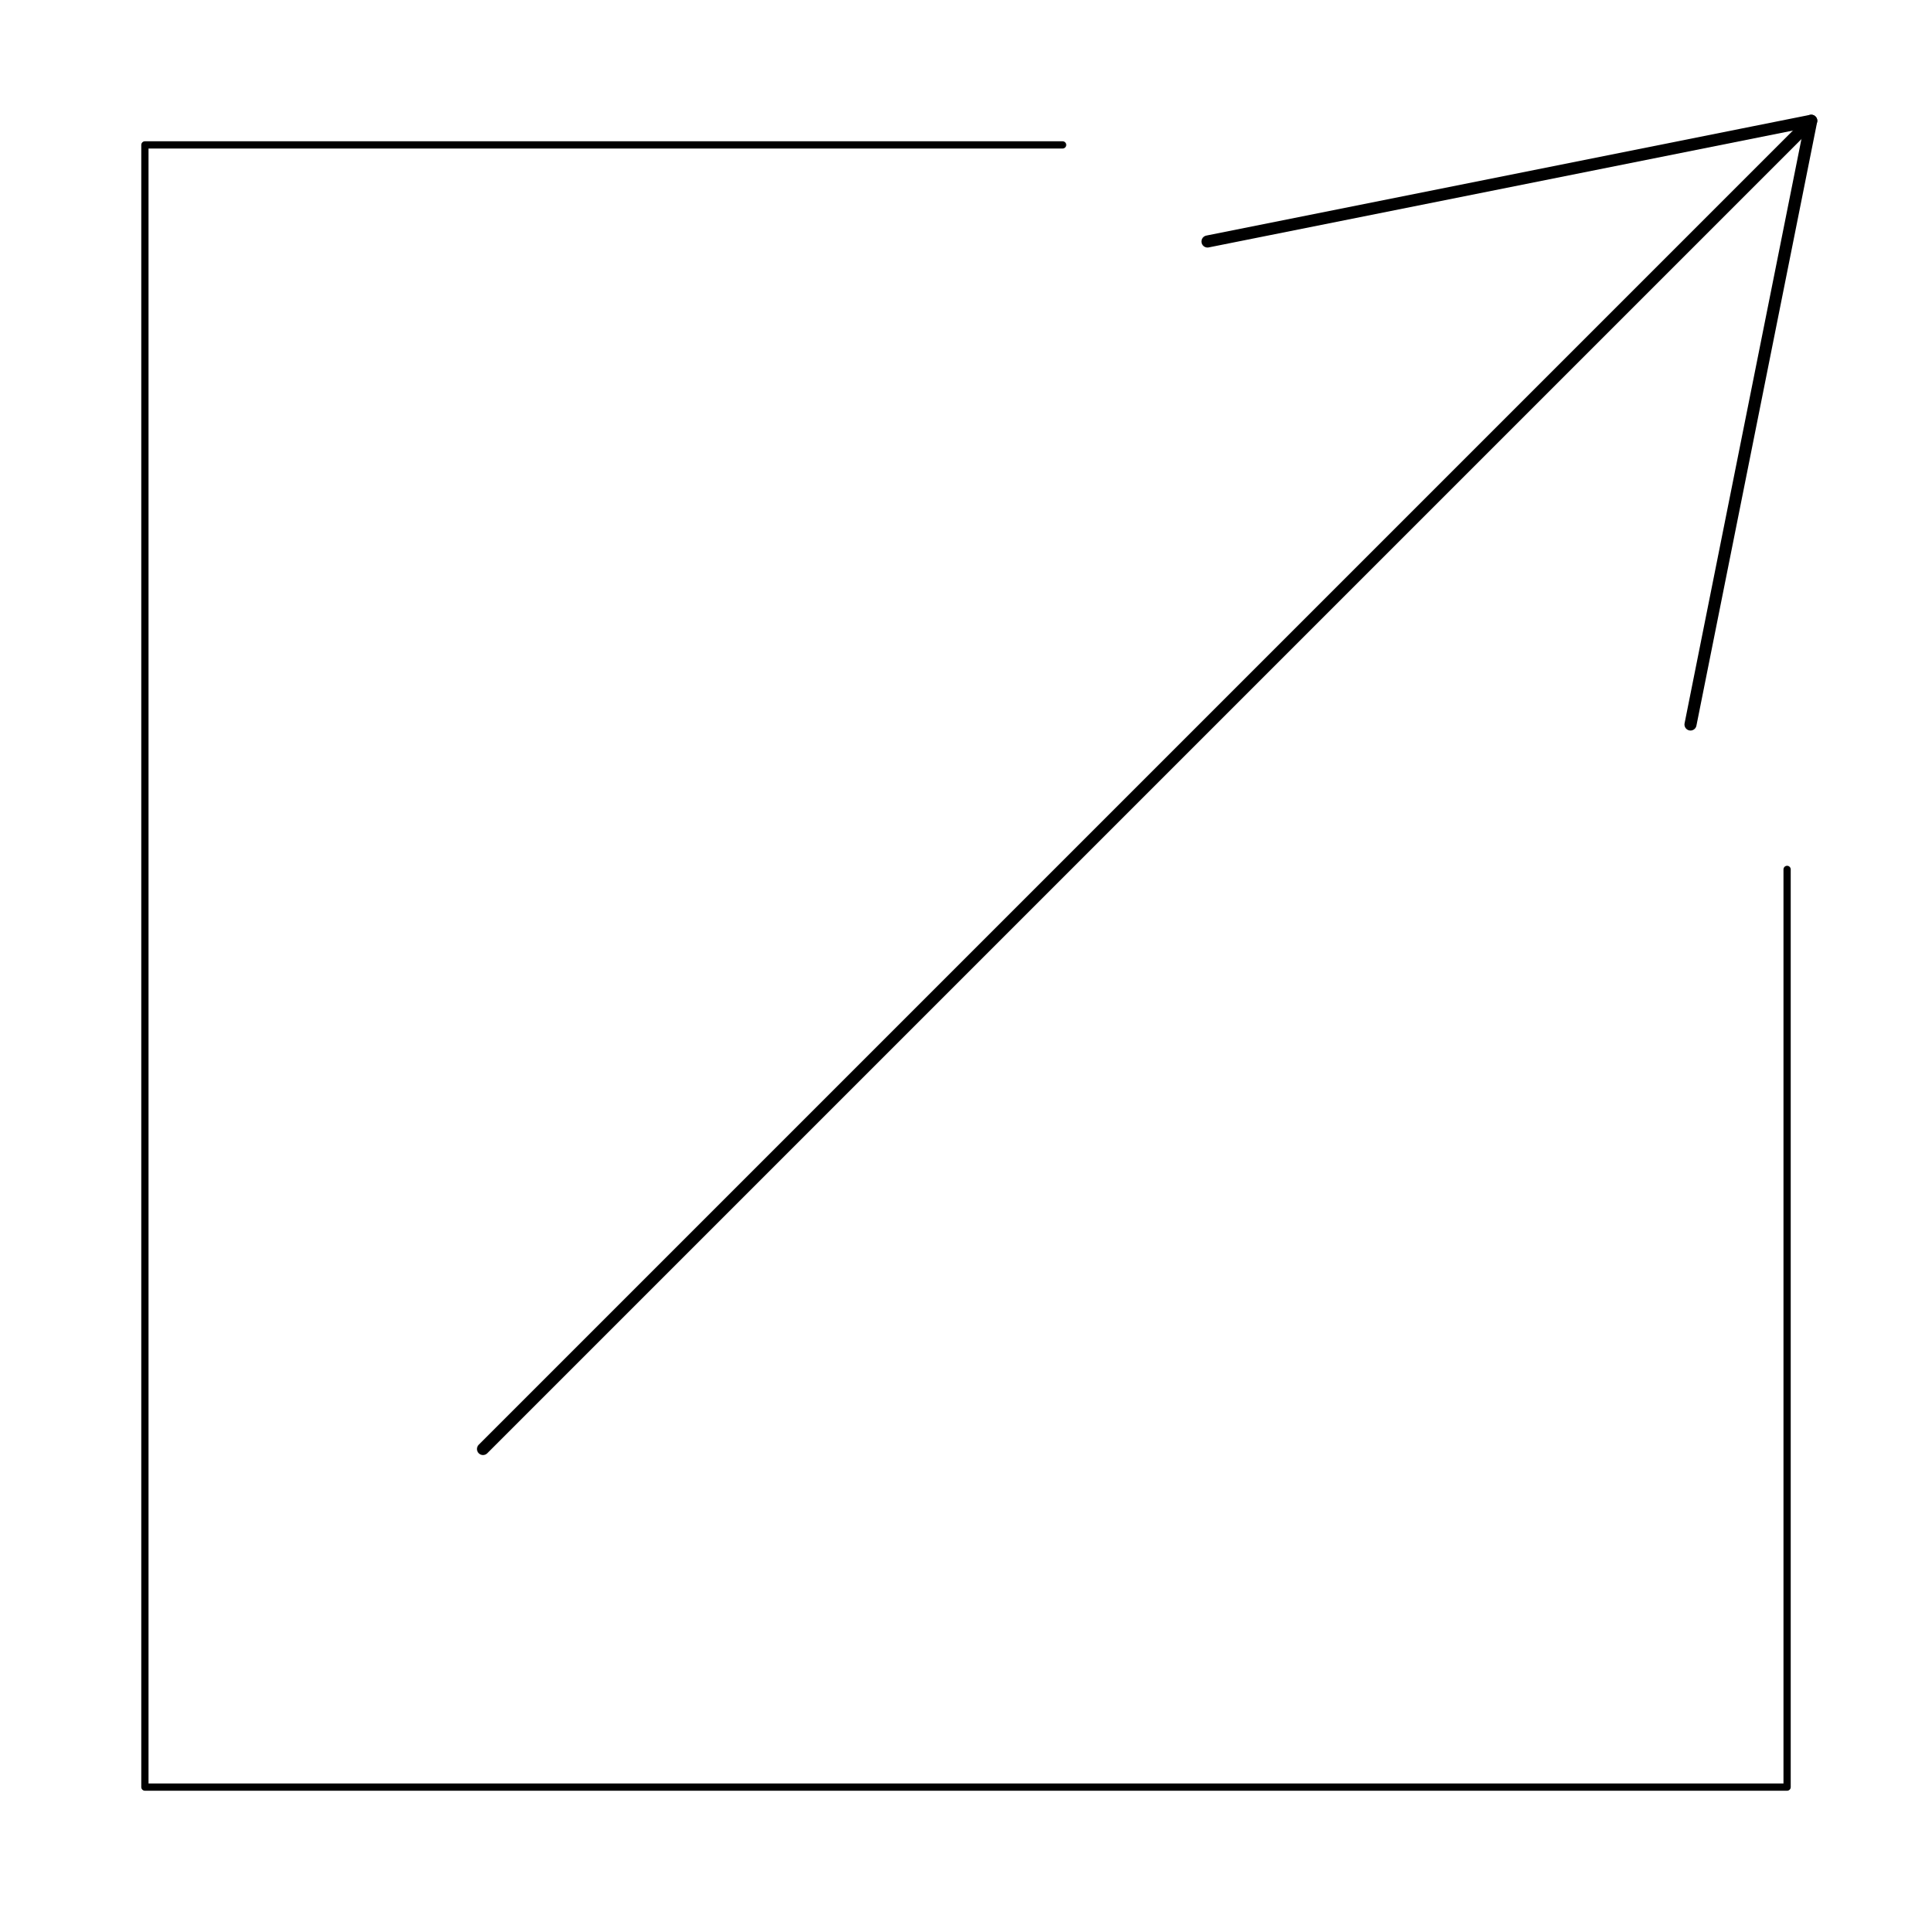
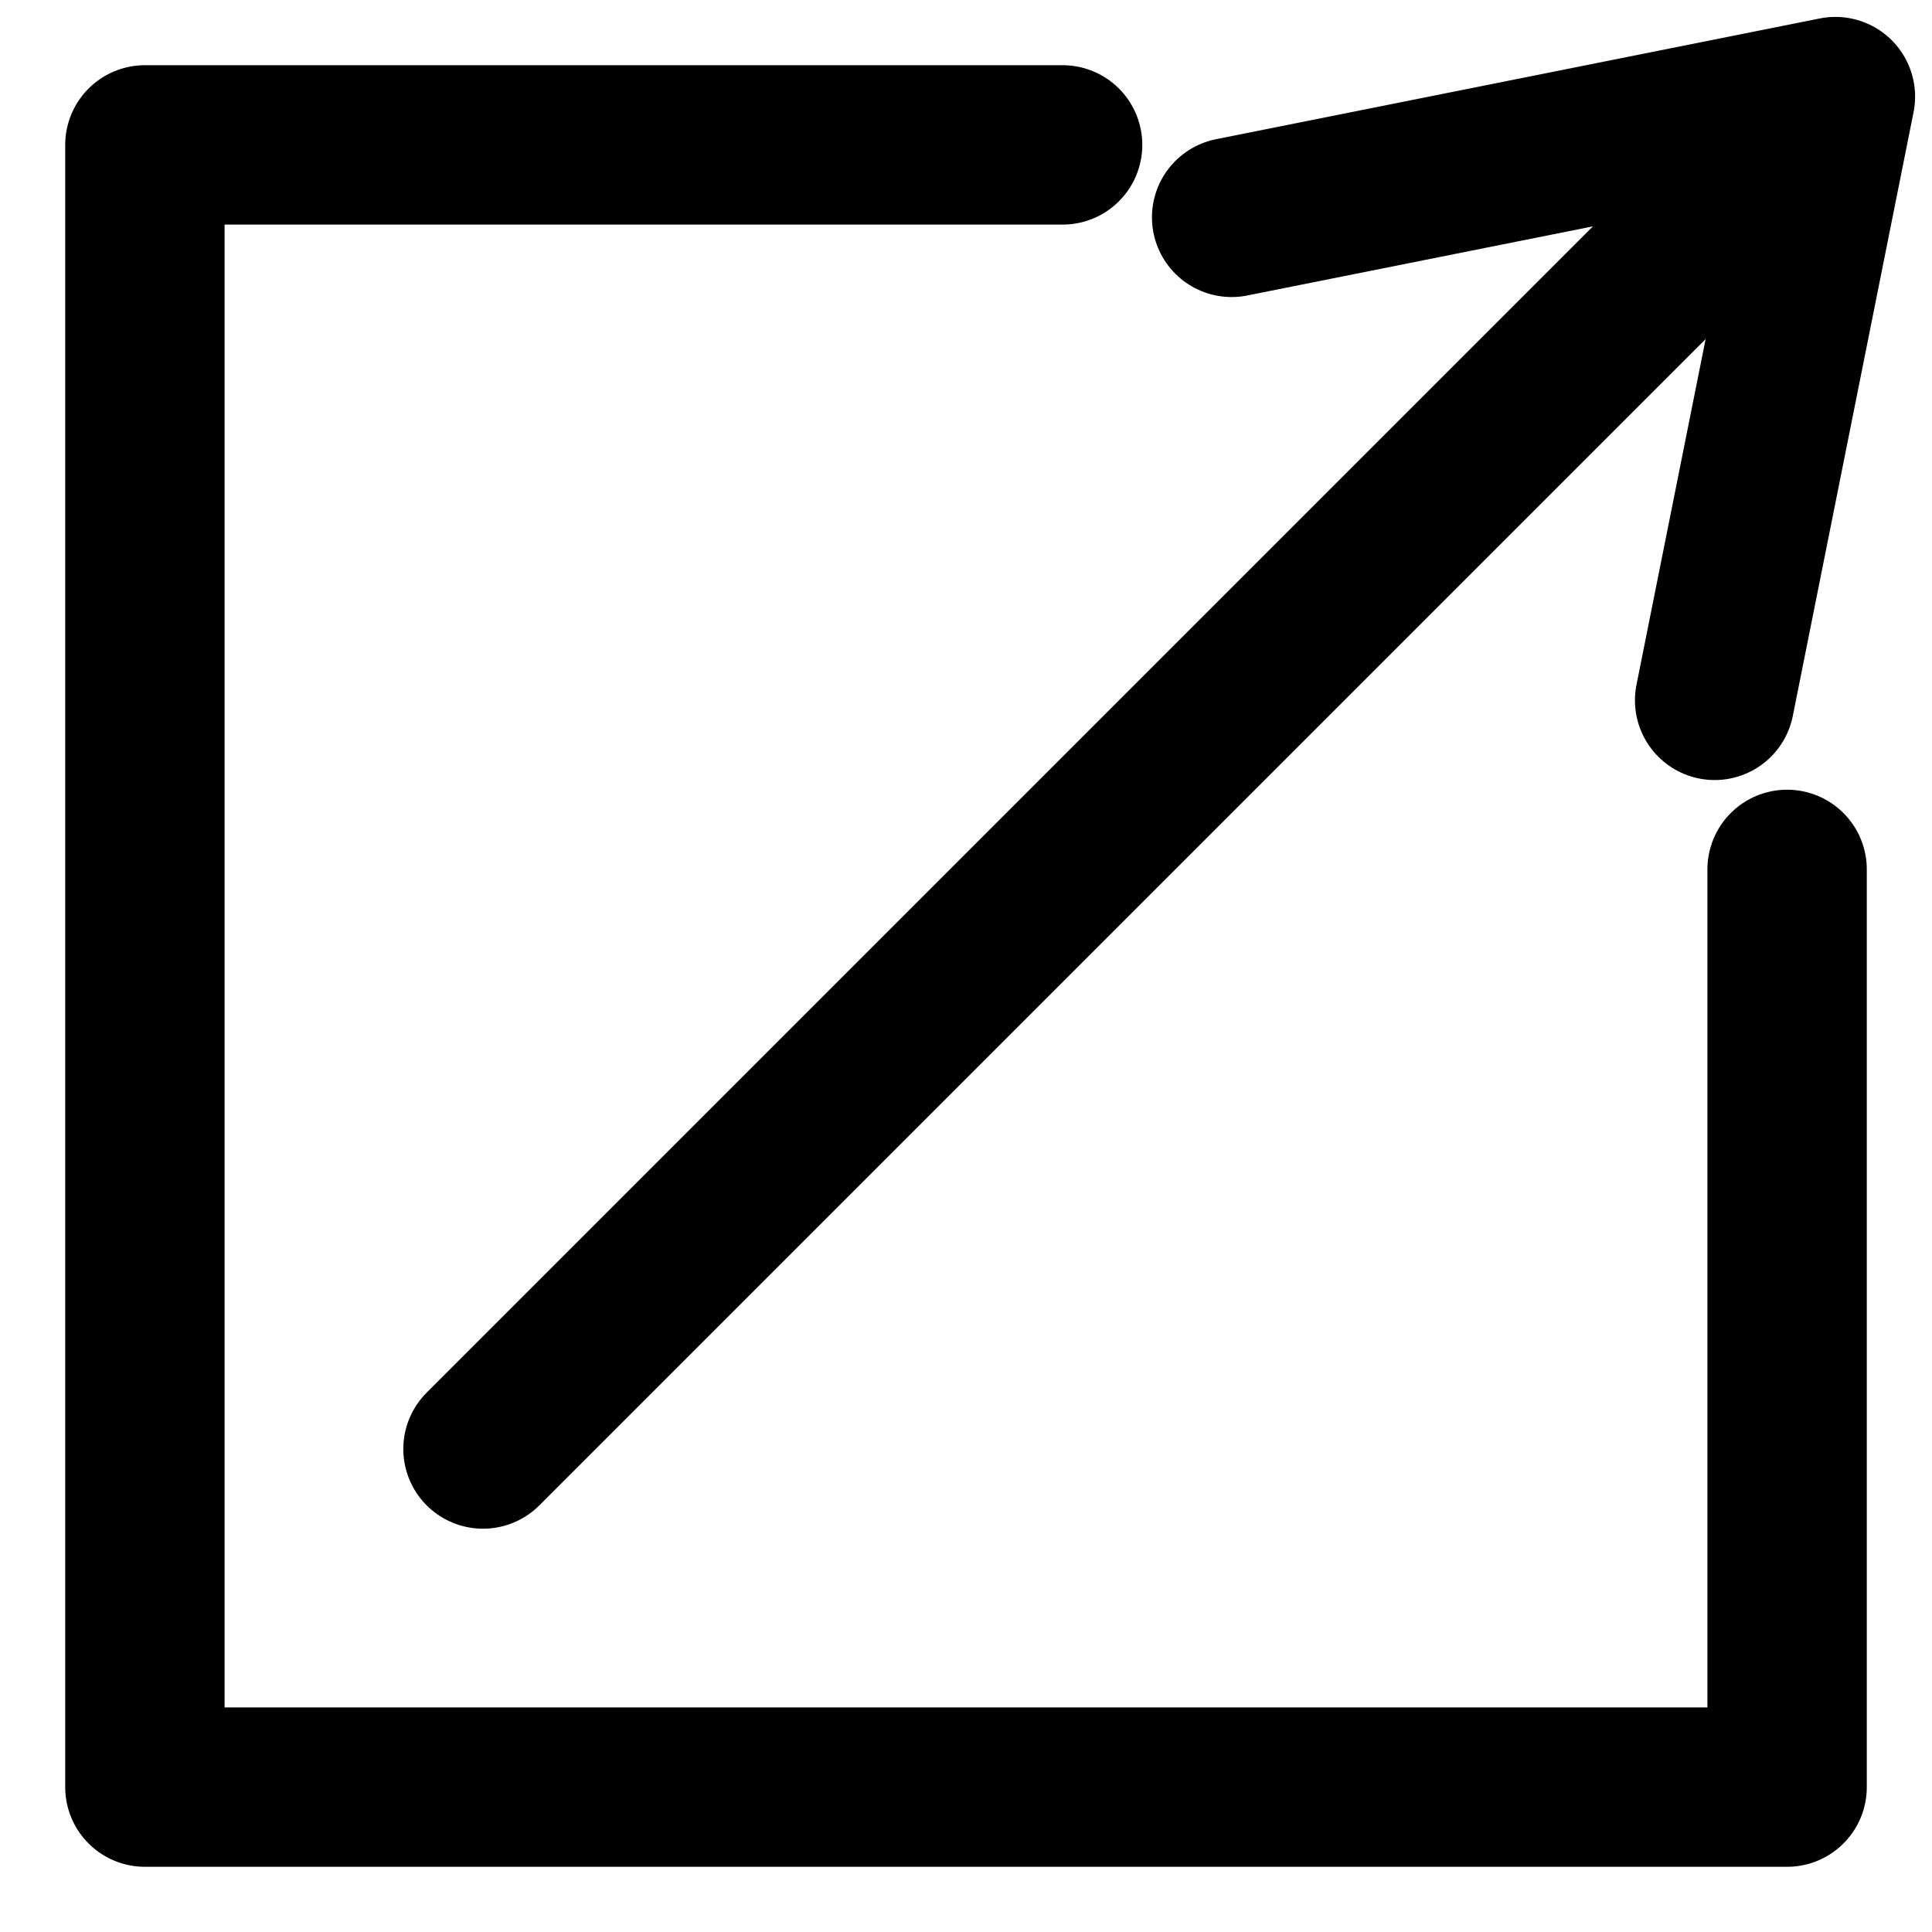
<svg xmlns="http://www.w3.org/2000/svg" id="svgCanvas" width="800" height="800" viewBox="0 0 800 800">
  <g id="artwork">
-     <path d="M 440.00 60.00 L 60.00 60.00 L 60.00 740.00 L 740.00 740.00 L 740.00 360.00" fill="none" stroke="#000000" stroke-width="3" stroke-linejoin="round" stroke-linecap="round" />
-     <path d="M 200.00 600.00 L 750.00 50.00" fill="none" stroke="#000000" stroke-width="5" stroke-linejoin="round" stroke-linecap="round" />
-     <path d="M 500.00 100.00 L 750.00 50.00 L 700.00 300.00" fill="none" stroke="#000000" stroke-width="5" stroke-linejoin="round" stroke-linecap="round" />
+     <path d="M 440.00 60.00 L 60.00 60.00 L 60.00 740.00 L 740.00 740.00 L 740.00 360.00" fill="none" stroke="#000000" stroke-width="66" stroke-linejoin="round" stroke-linecap="round" />
+     <path d="M 200.00 600.00 L 750.00 50.00" fill="none" stroke="#000000" stroke-width="66" stroke-linejoin="round" stroke-linecap="round" />
+     <path d="M 500.00 100.00 L 750.00 50.00 L 700.00 300.00" fill="none" stroke="#000000" stroke-width="66" stroke-linejoin="round" stroke-linecap="round" transform="translate(10 -10)" />
  </g>
</svg>
